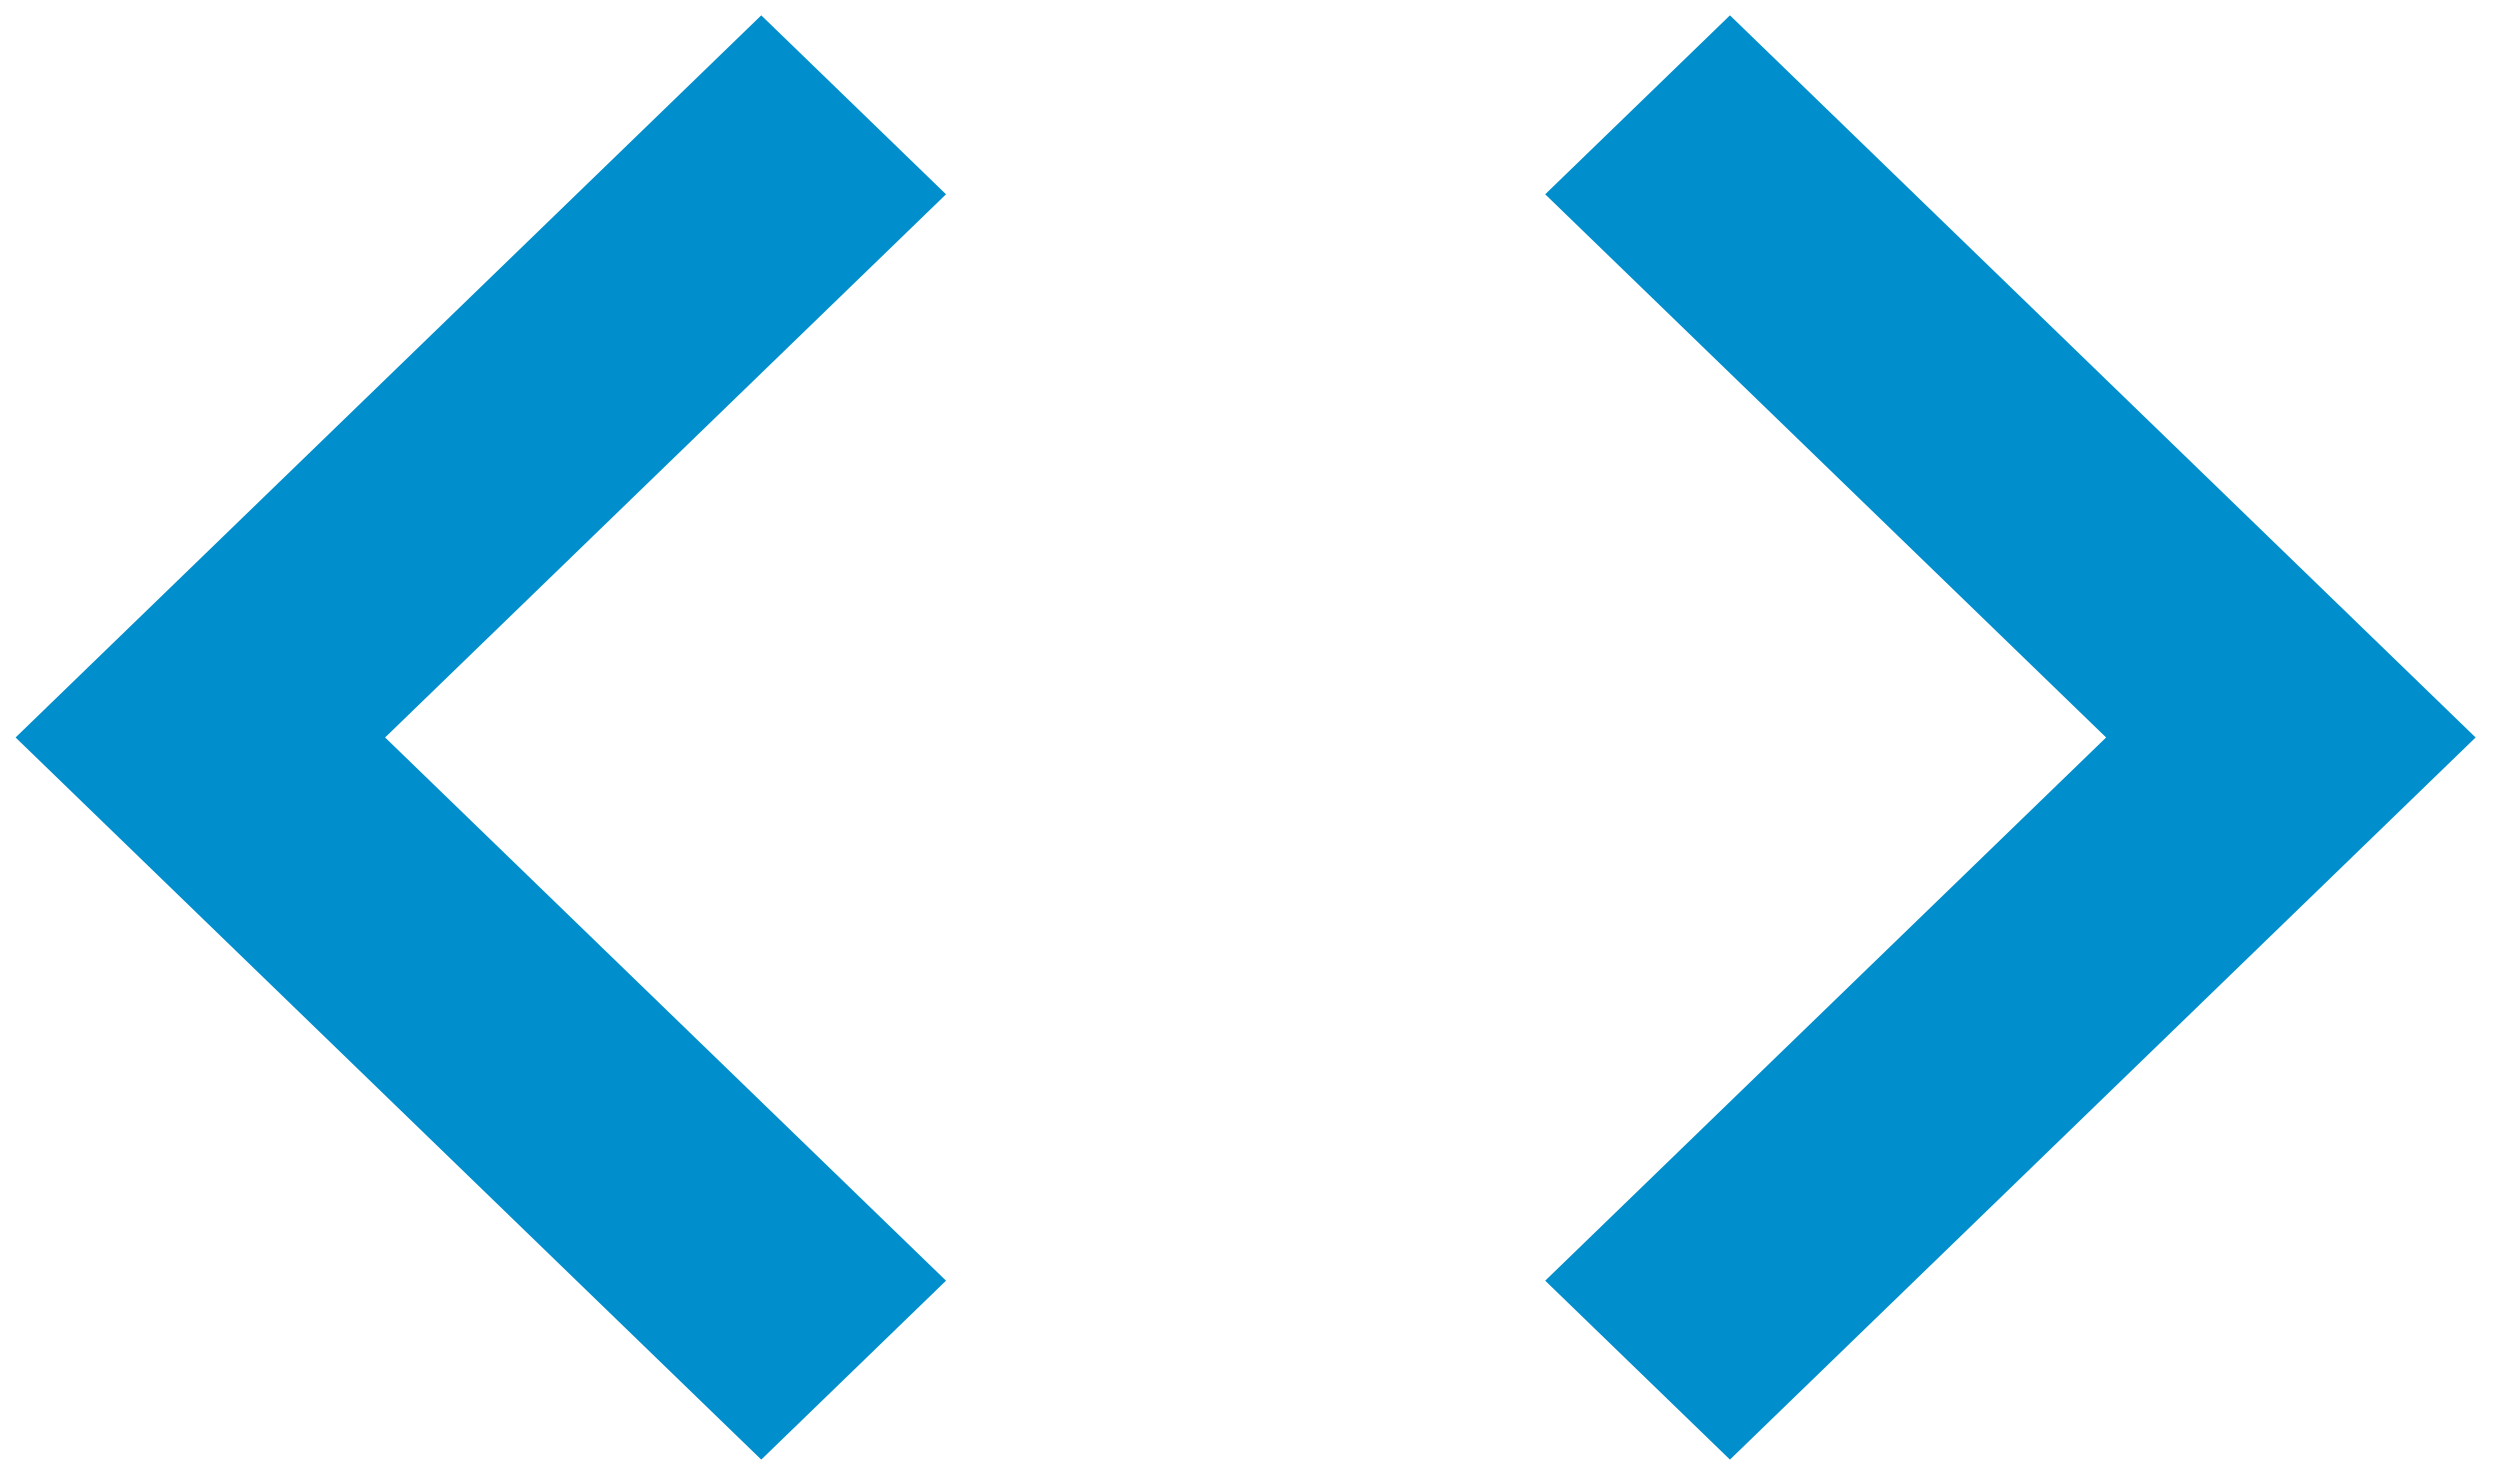
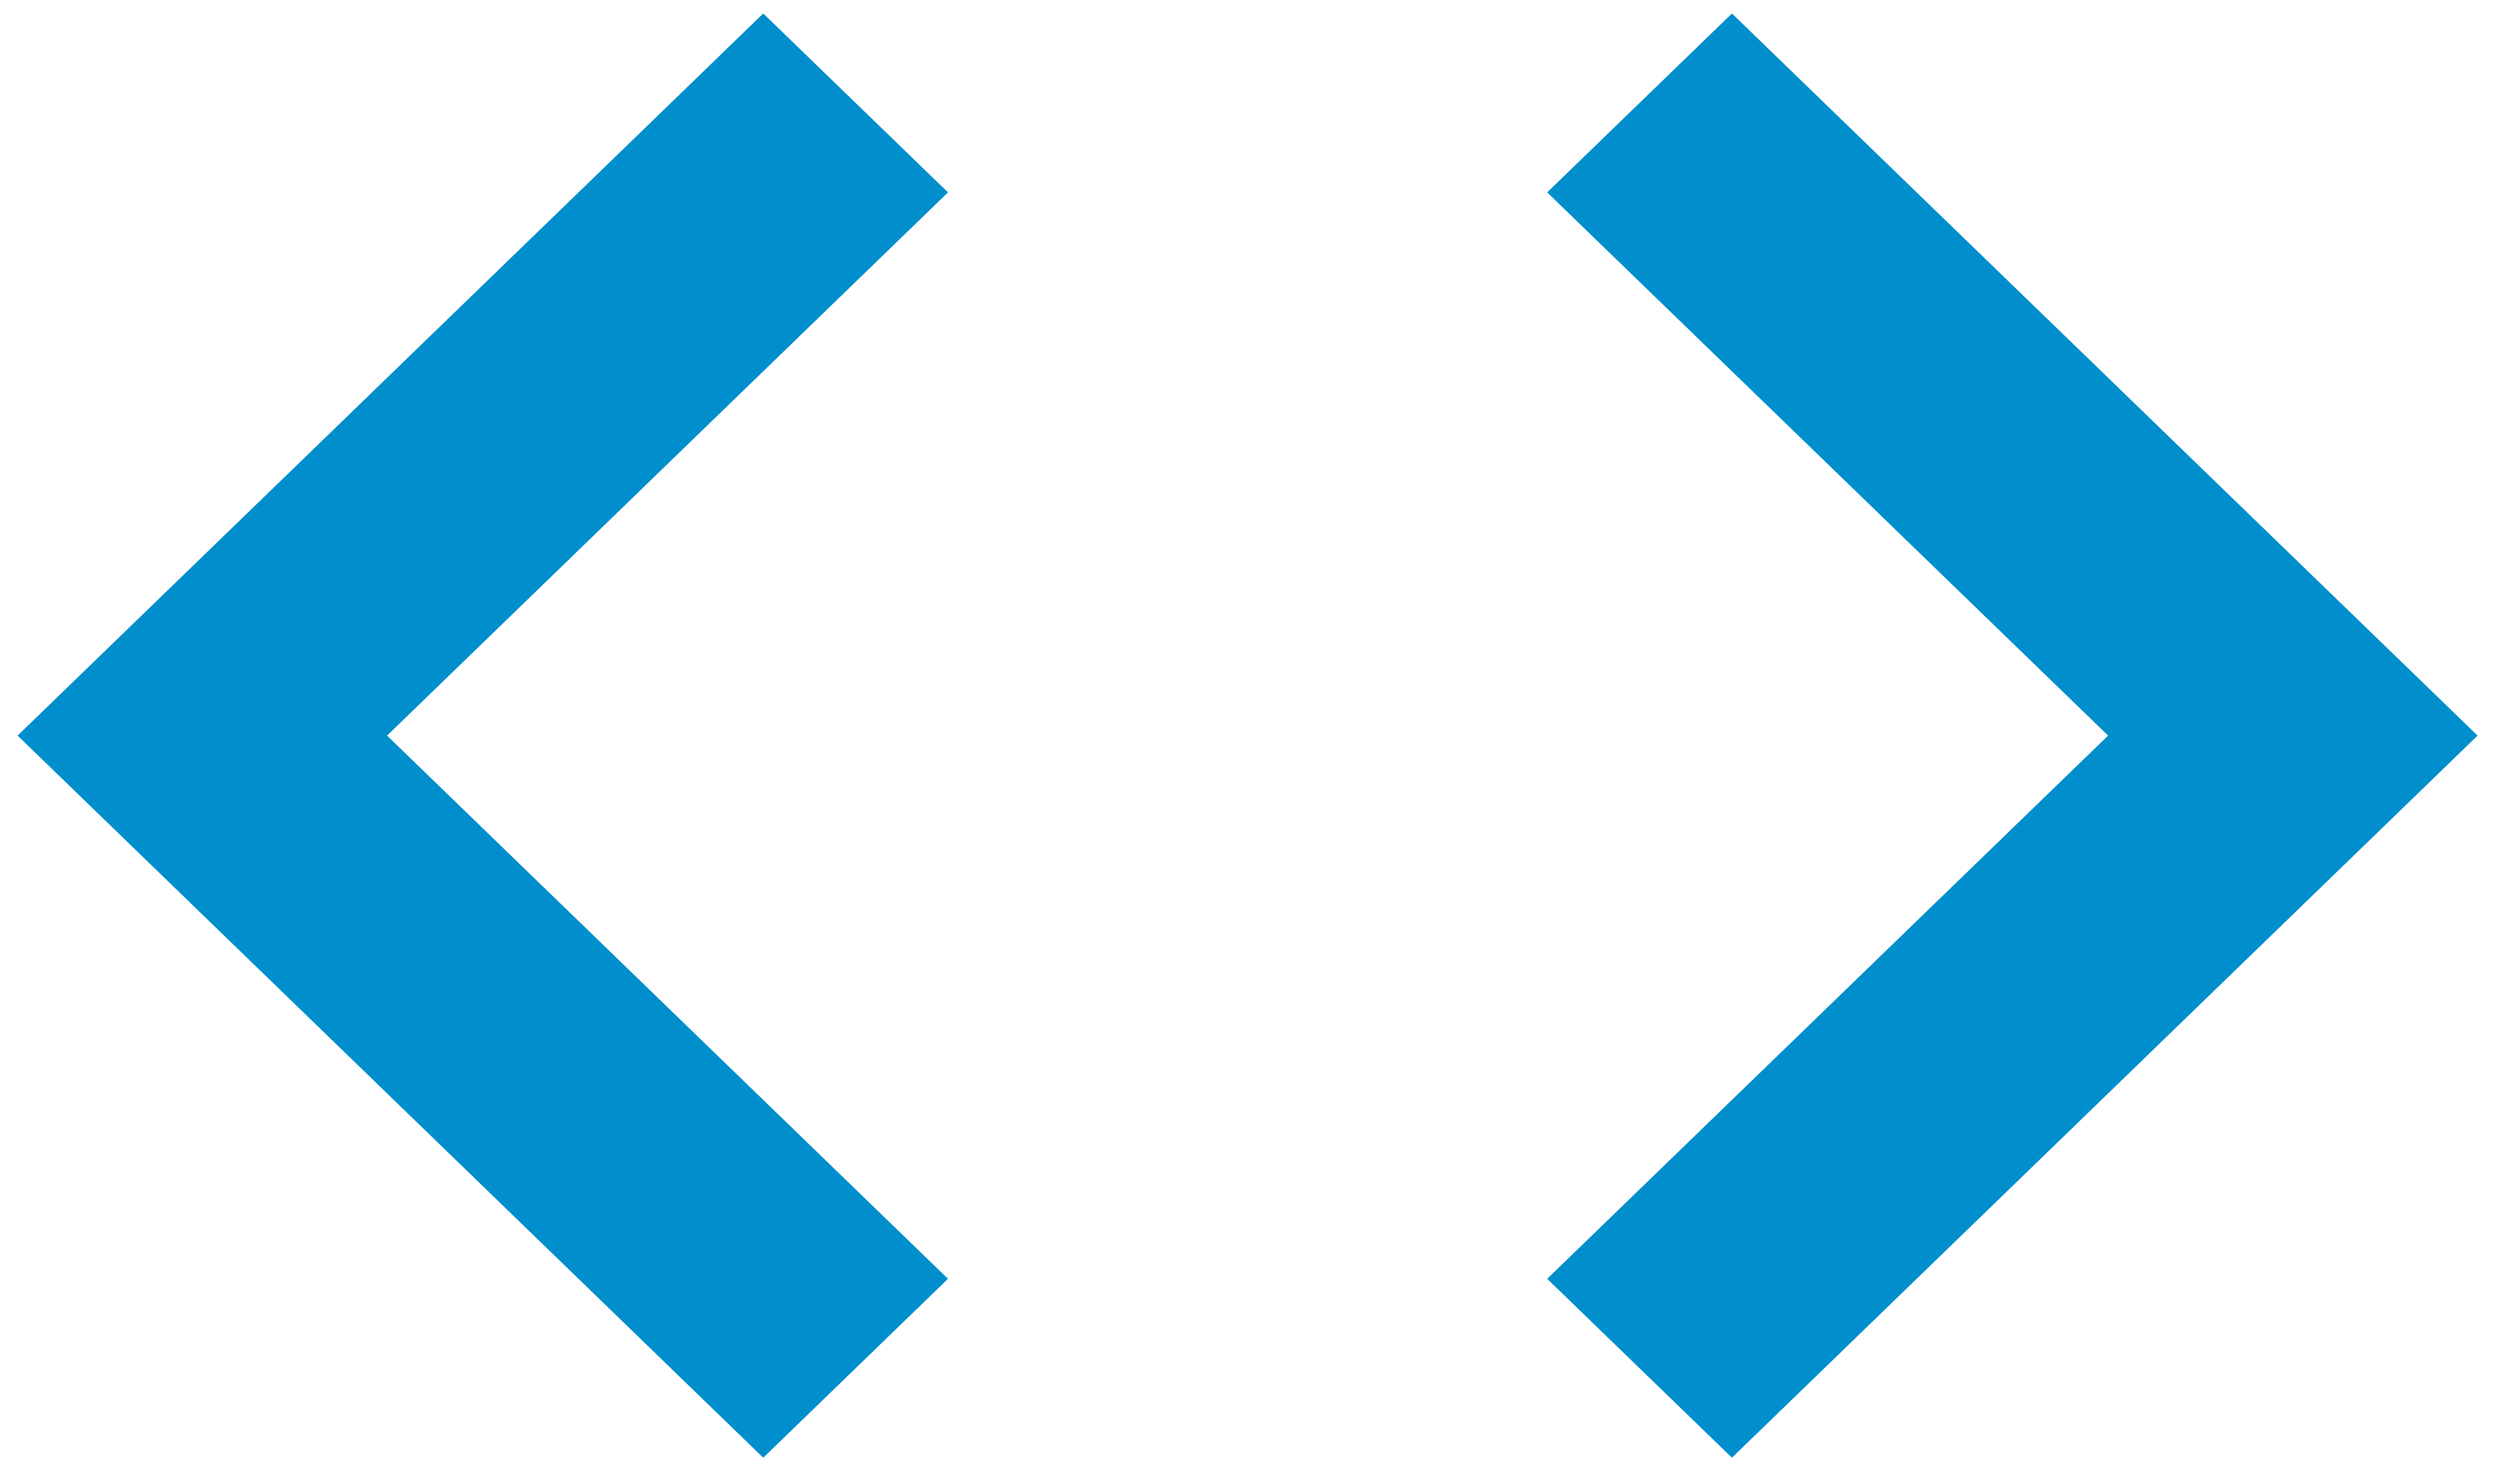
<svg xmlns="http://www.w3.org/2000/svg" width="92" height="54" viewBox="0 0 92 54" fill="none">
-   <path d="M28.014 0.565L0.573 27.139L28.014 53.713L34.813 47.129L14.171 27.139L34.813 7.15L28.014 0.565ZM63.662 53.713L91.102 27.139L63.662 0.565L56.863 7.15L77.505 27.139L56.863 47.129L63.662 53.713Z" fill="#008ECC" />
+   <path d="M28.087 0.496L0.647 27.07L28.087 53.644L34.886 47.06L14.244 27.07L34.886 7.08L28.087 0.496ZM63.735 53.644L91.175 27.07L63.735 0.496L56.936 7.08L77.578 27.07L56.936 47.06L63.735 53.644Z" fill="#008ECC" />
</svg>
